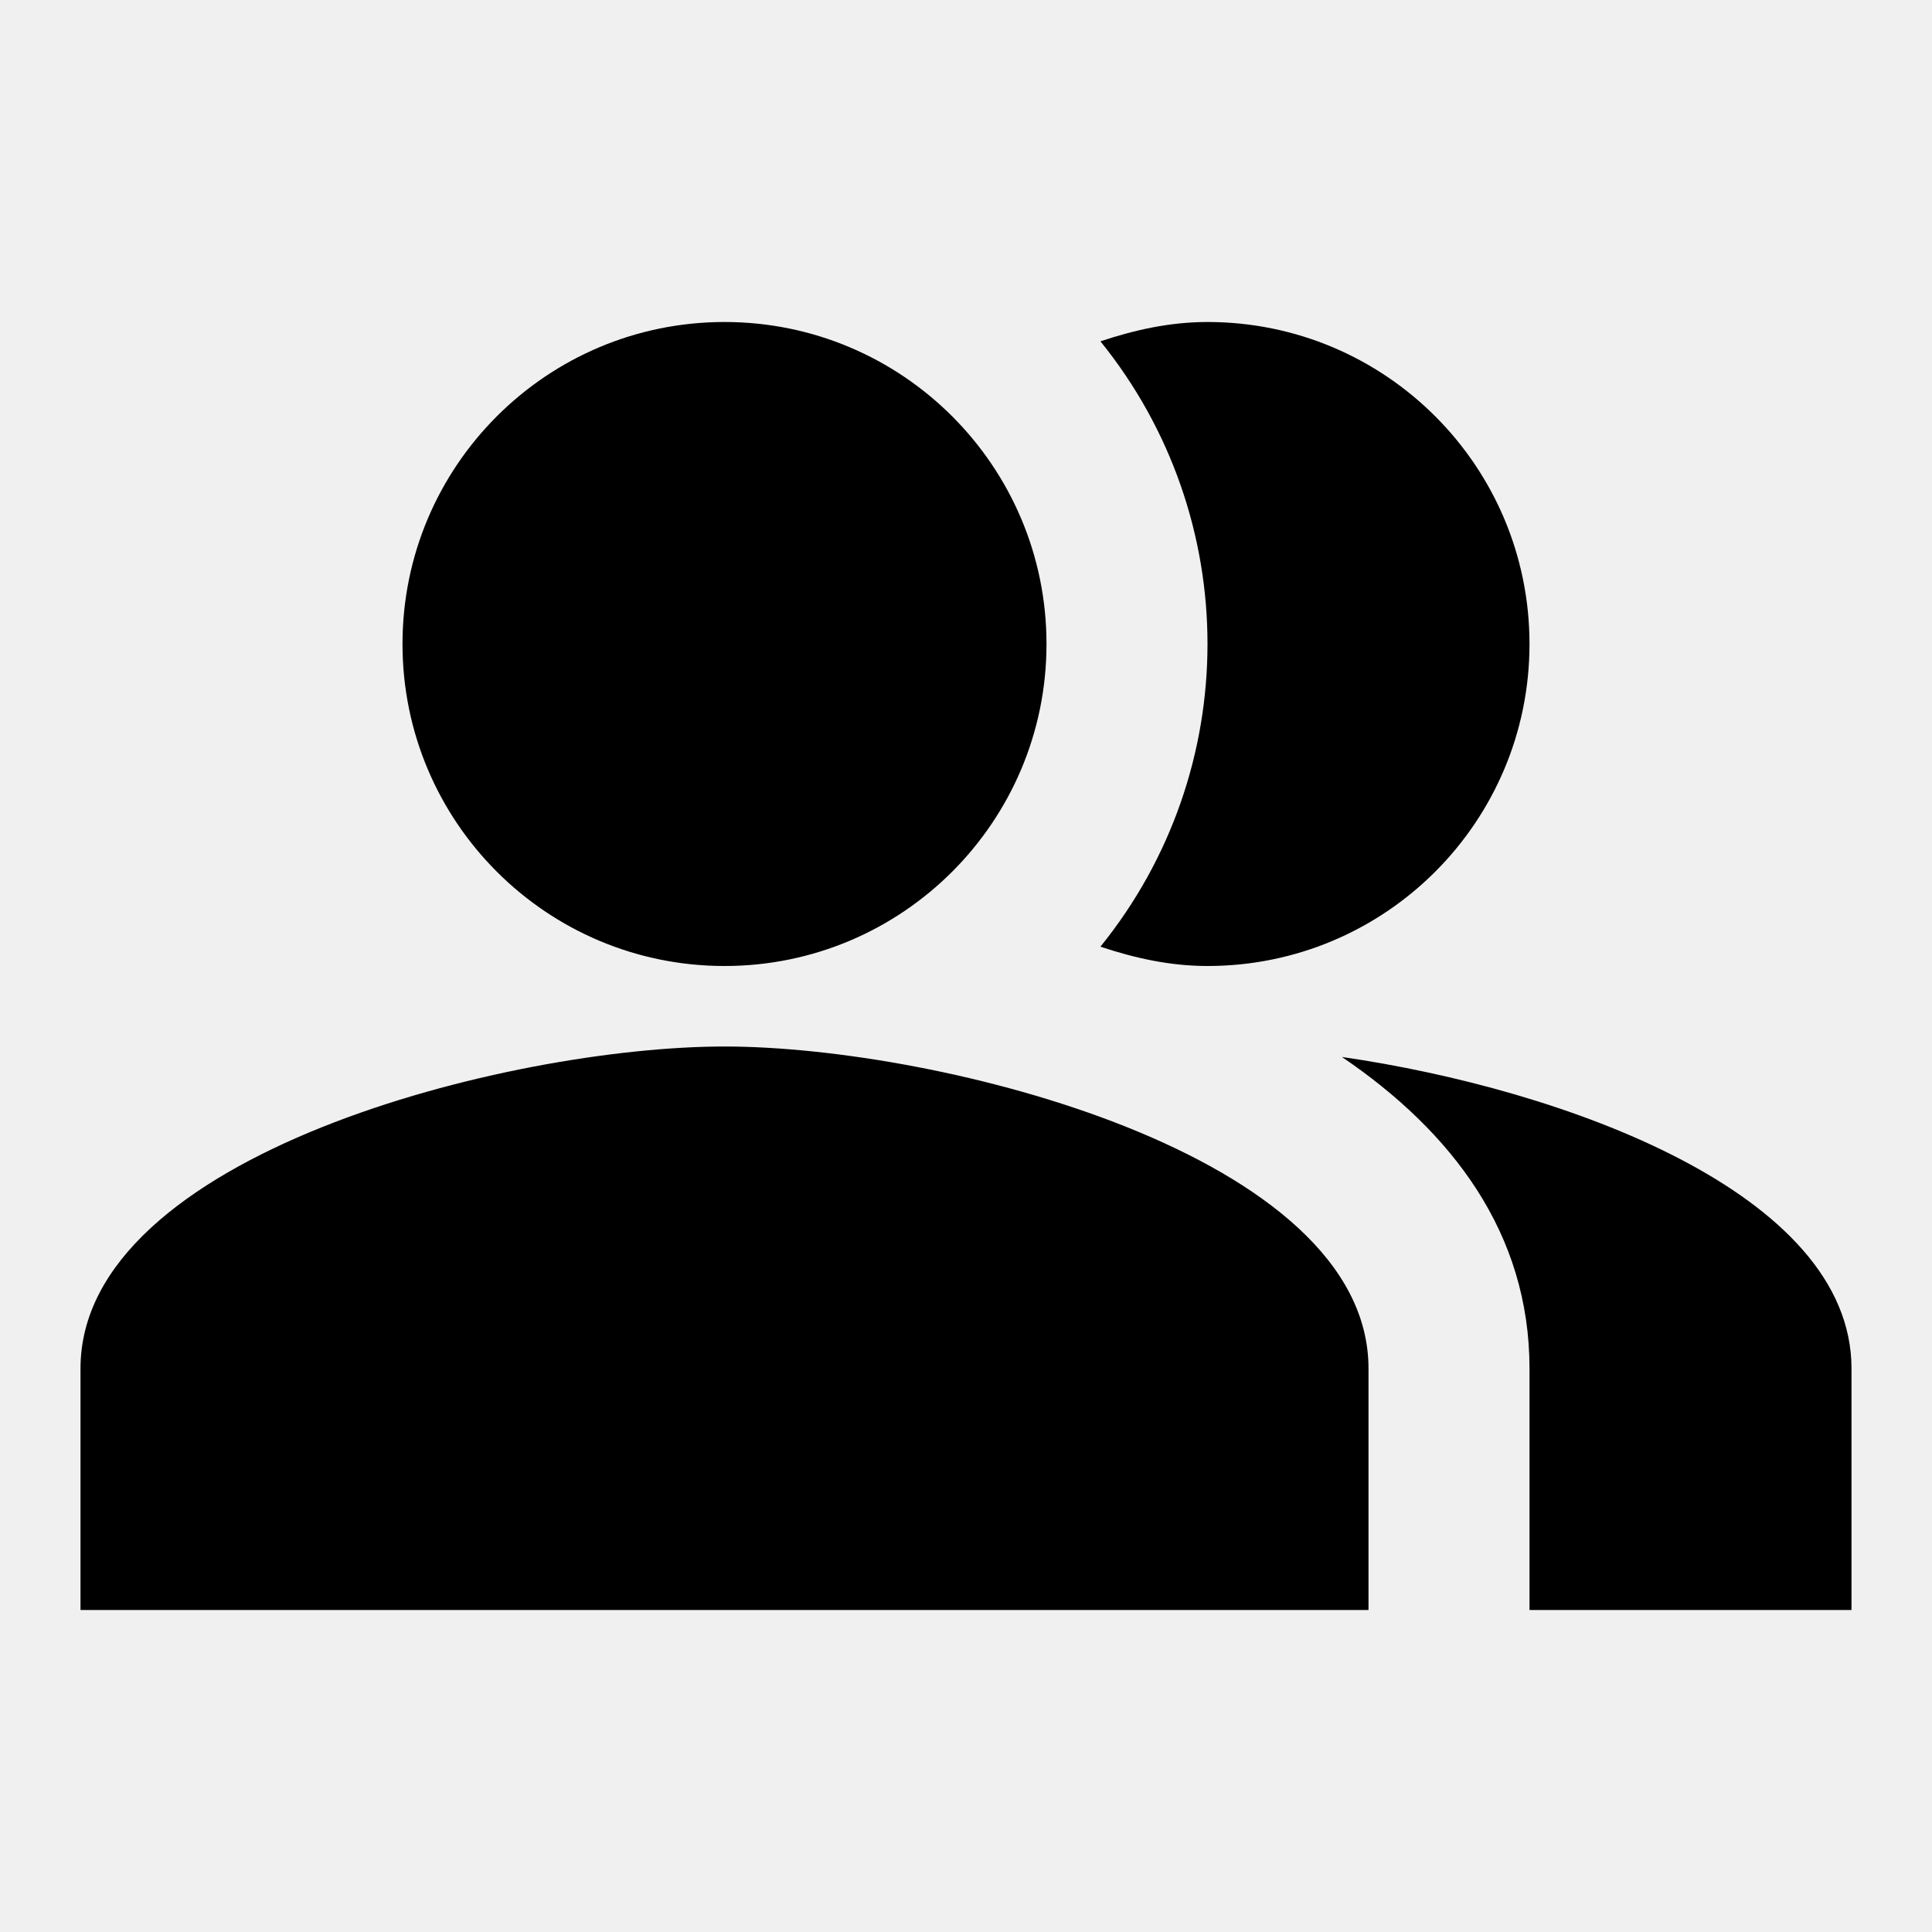
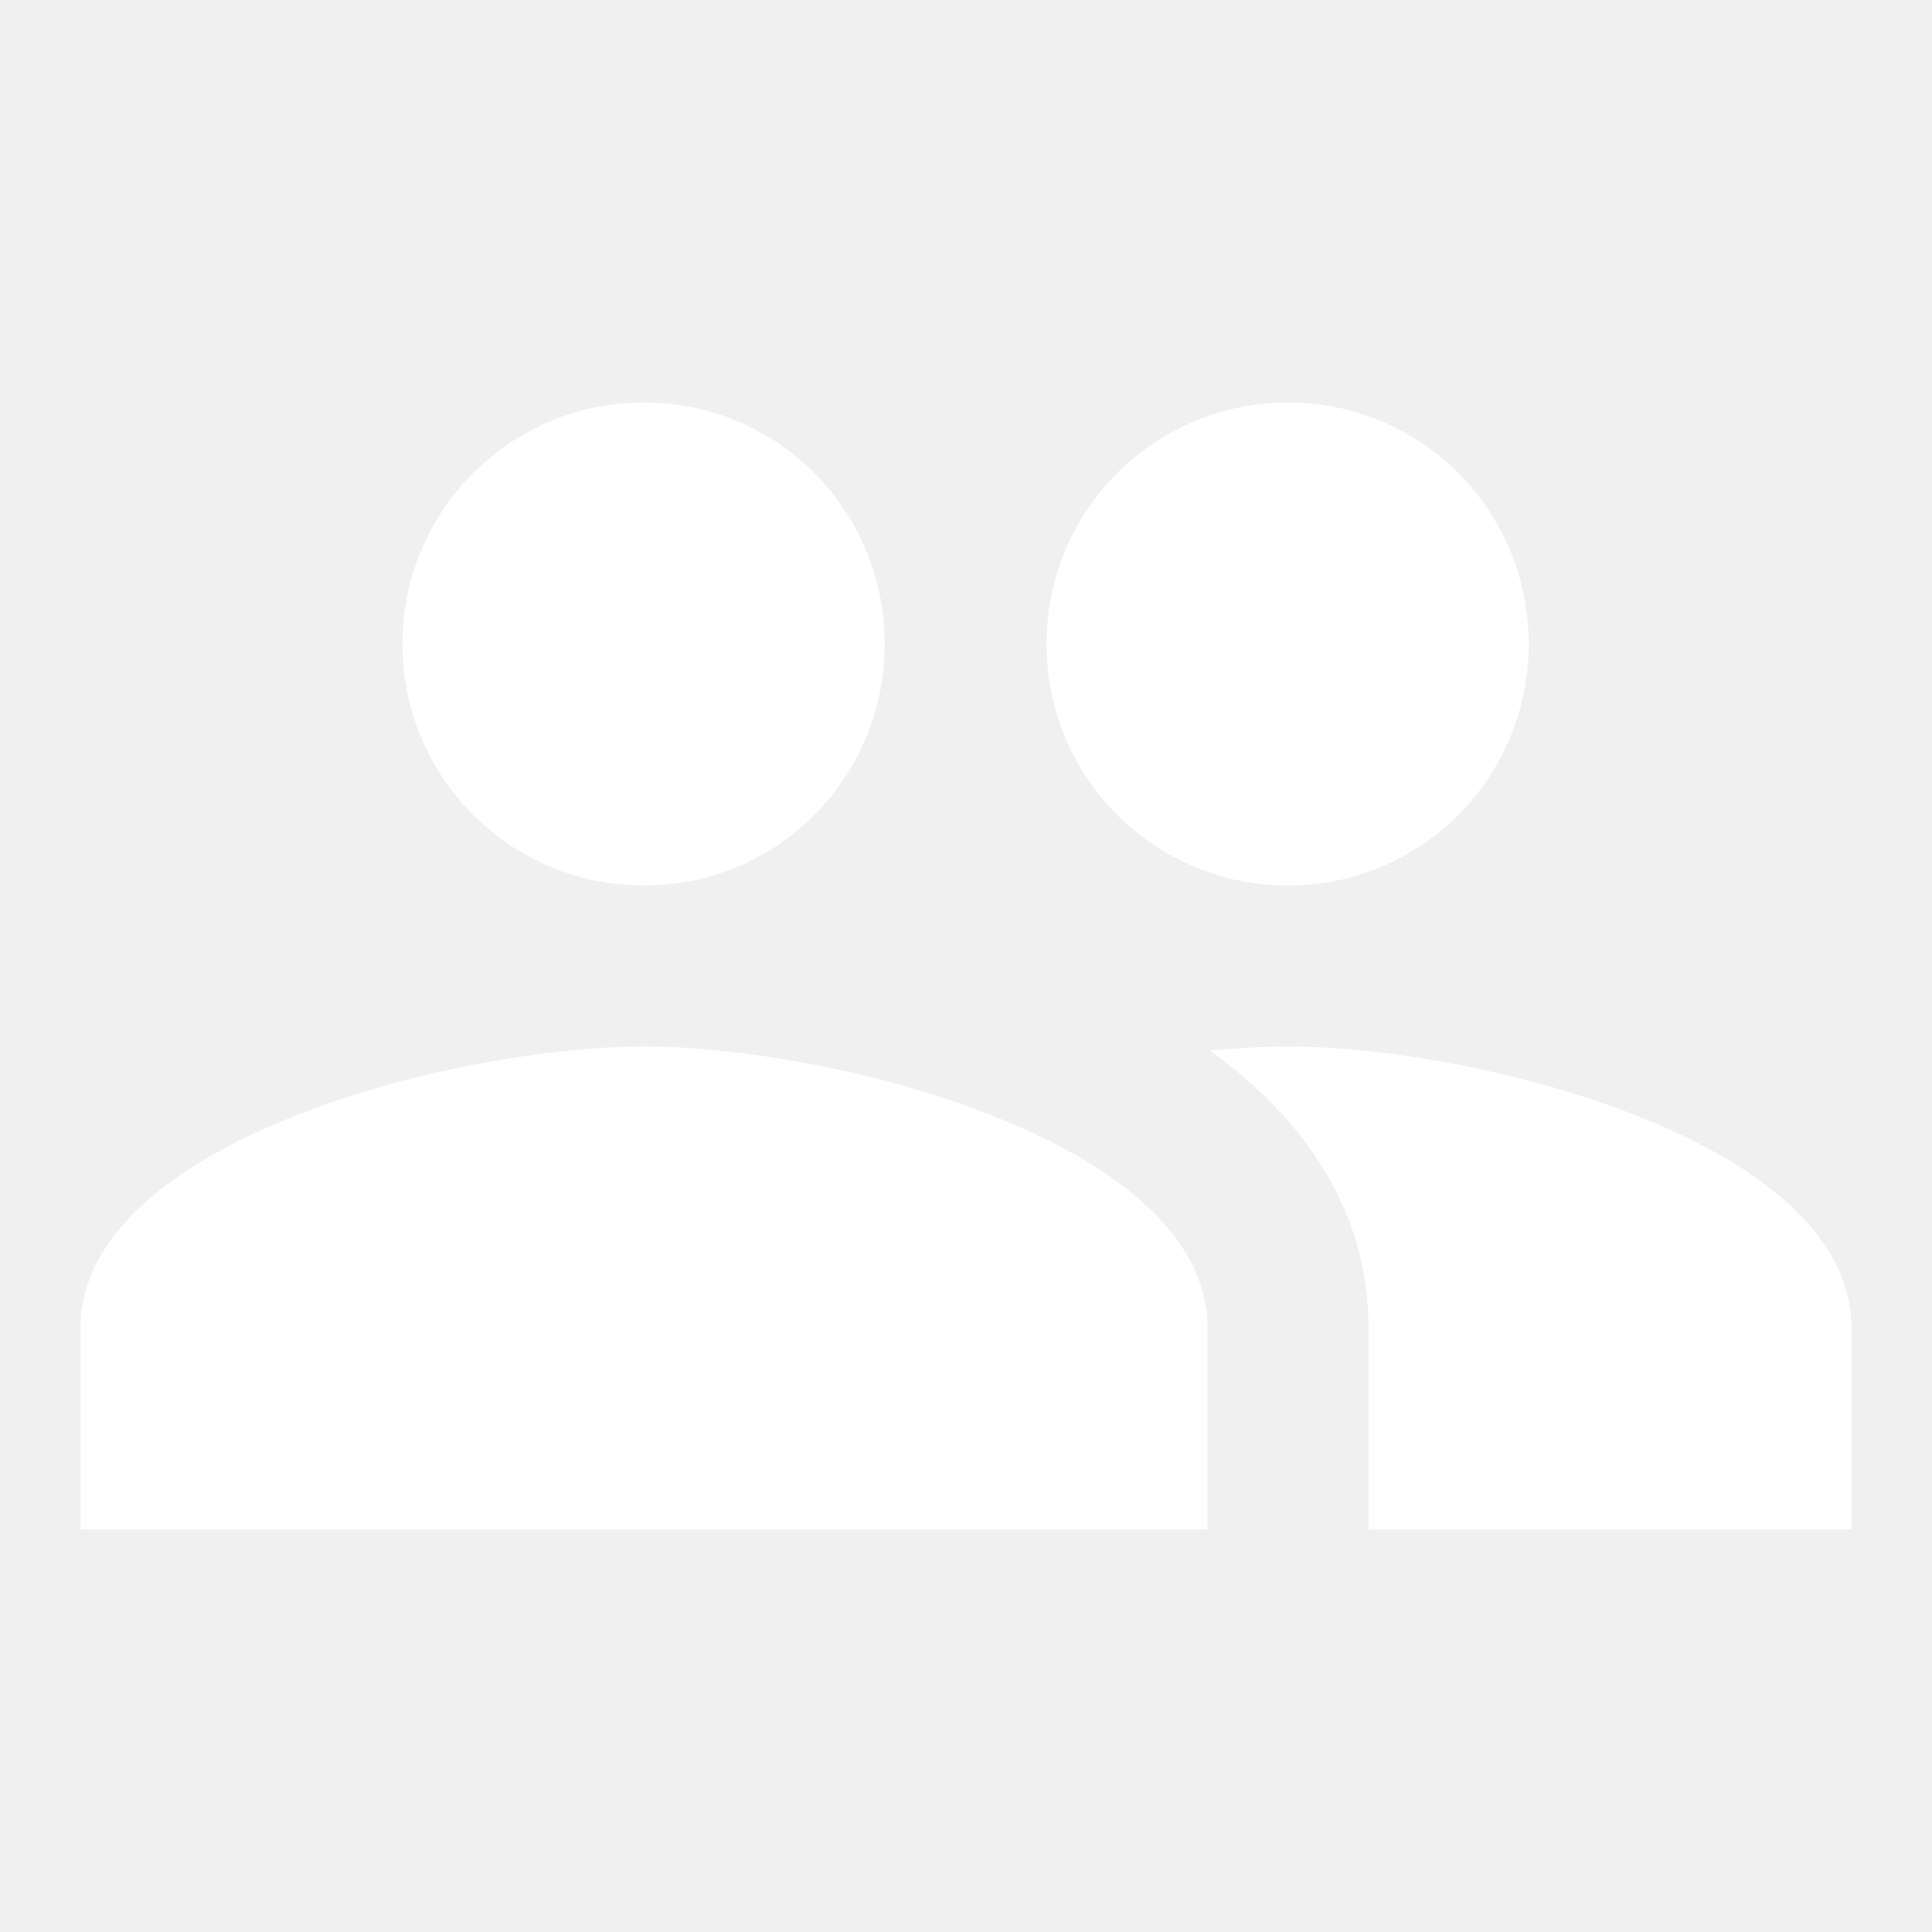
- <svg xmlns="http://www.w3.org/2000/svg" viewBox="0 0 24 24">
-   <path d="M16.67 13.13C18.04 14.06 19 15.32 19 17v3h4v-3c0-2.18-3.57-3.47-6.33-3.87zM5 8a4 4 0 118 0 4 4 0 01-8 0zM15 12c2.21 0 4-1.79 4-4s-1.79-4-4-4c-.47 0-.91.1-1.33.24a5.98 5.98 0 010 7.52c.42.14.86.24 1.33.24zm-6 1c-2.67 0-8 1.34-8 4v3h16v-3c0-2.66-5.33-4-8-4z" />
+ <svg xmlns="http://www.w3.org/2000/svg" width="24" height="24">
+   <path d="M0 0h24v24H0z" fill="transparent" />
+   <path d="M16 11c1.66 0 2.99-1.34 2.99-3S17.66 5 16 5c-1.66 0-3 1.34-3 3s1.34 3 3 3zm-8 0c1.66 0 2.99-1.34 2.99-3S9.66 5 8 5C6.34 5 5 6.34 5 8s1.34 3 3 3zm0 2c-2.33 0-7 1.17-7 3.5V19h14v-2.5c0-2.33-4.67-3.5-7-3.5zm8 0c-.29 0-.62.02-.97.05 1.16.84 1.97 1.97 1.97 3.45V19h6v-2.5c0-2.33-4.67-3.5-7-3.5z" fill="white" />
</svg>
